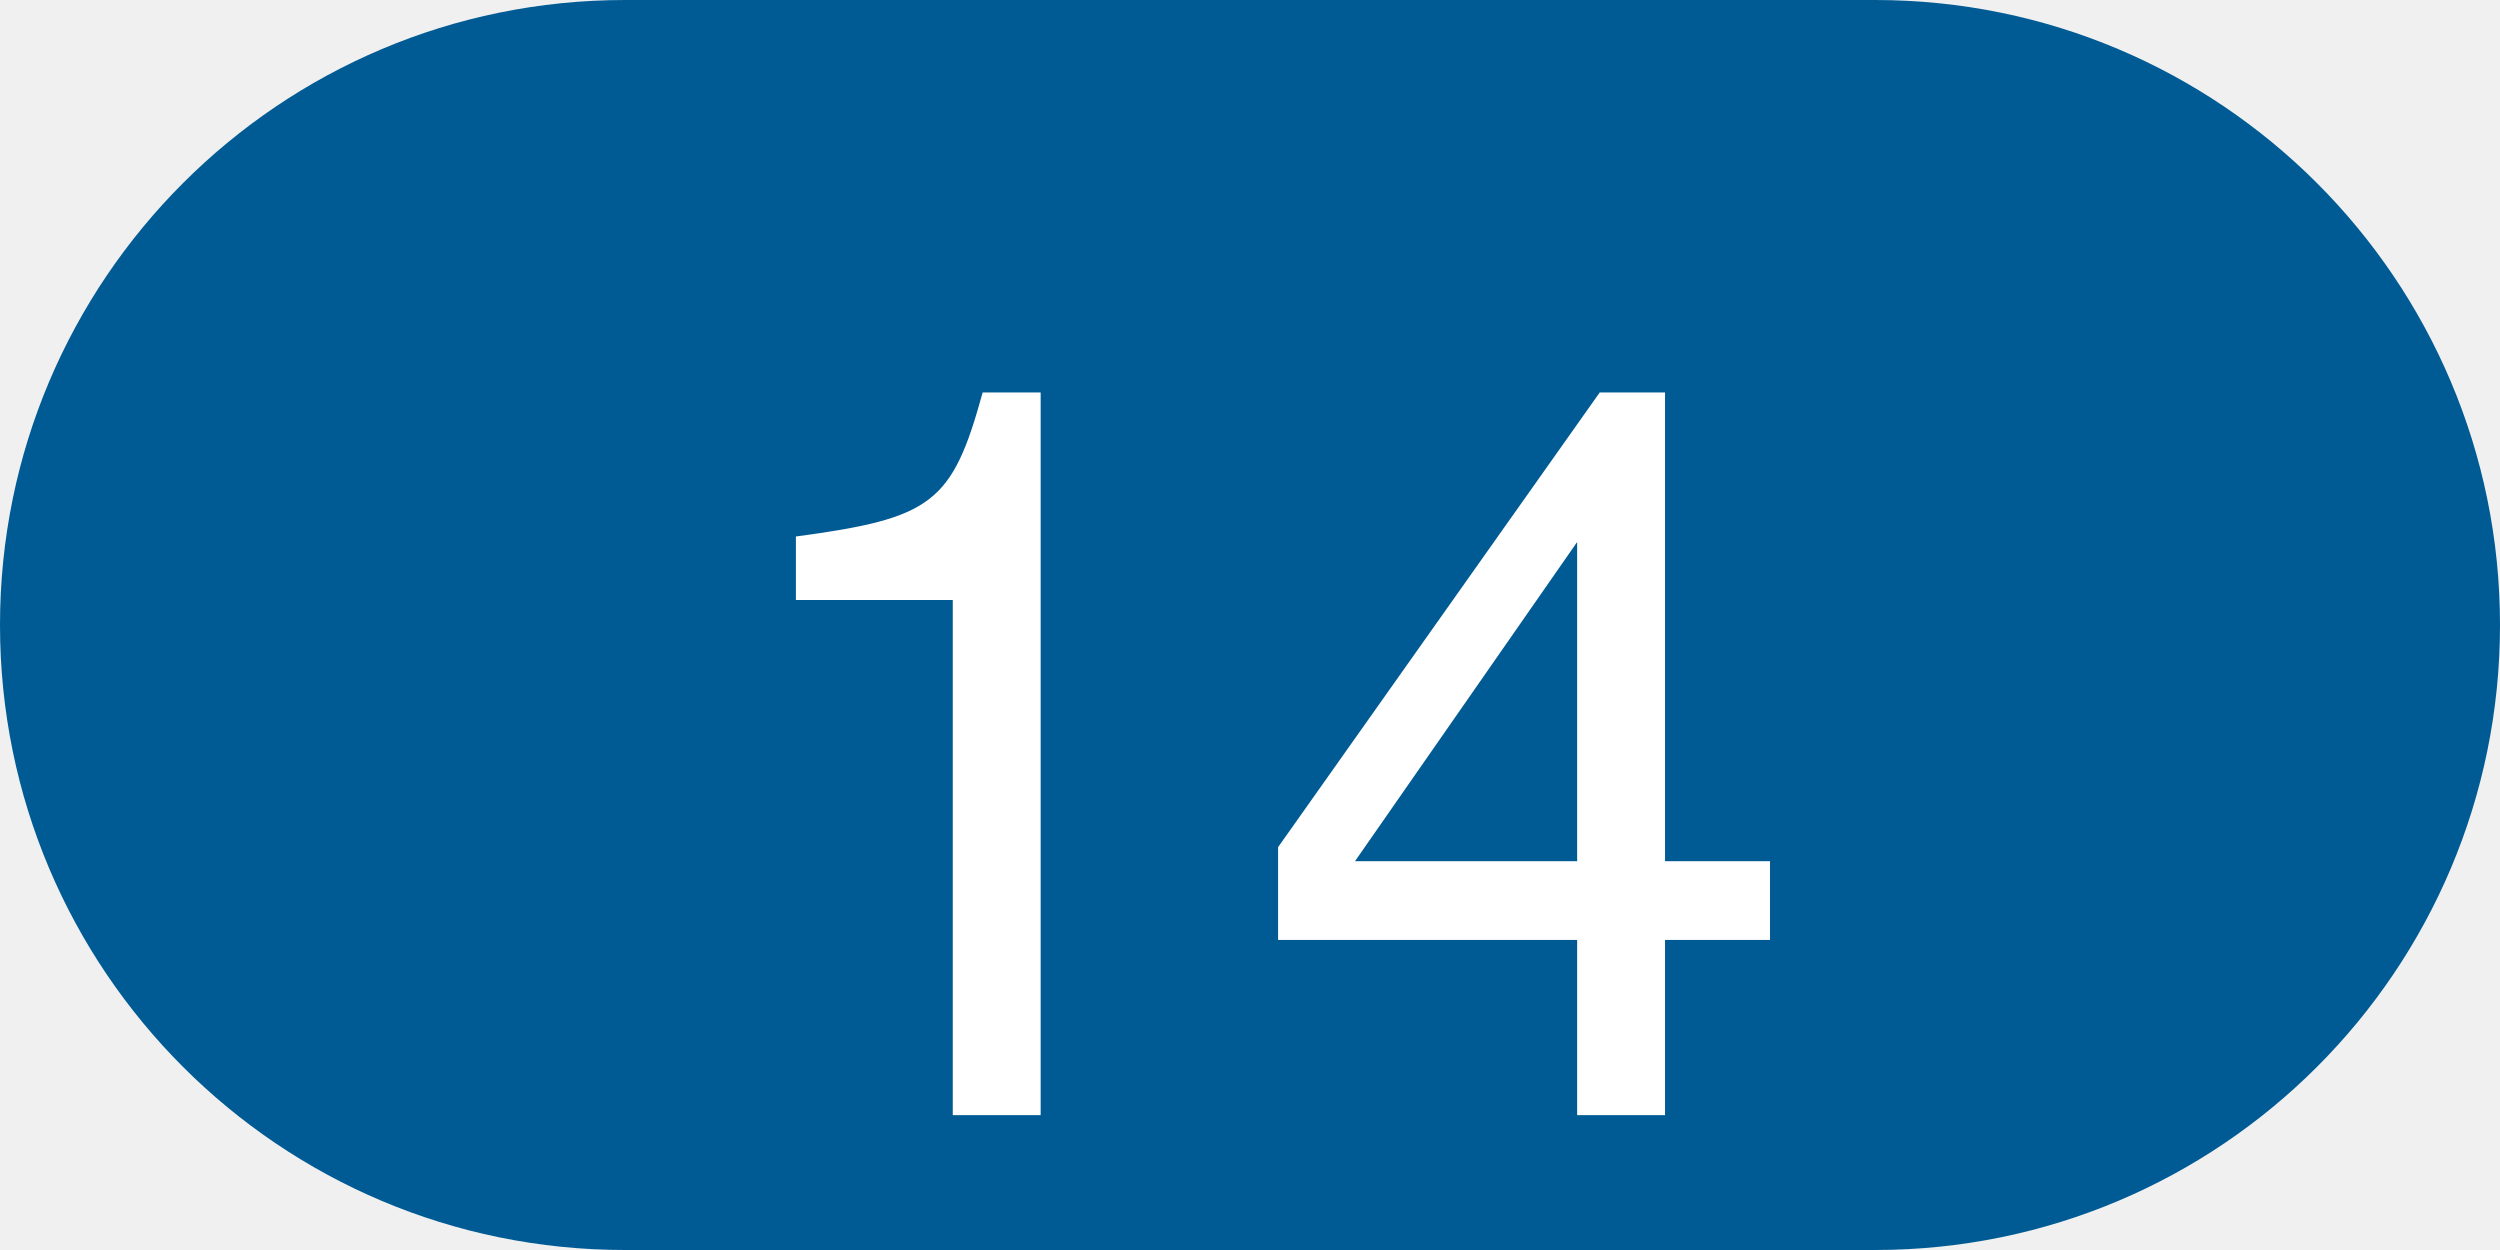
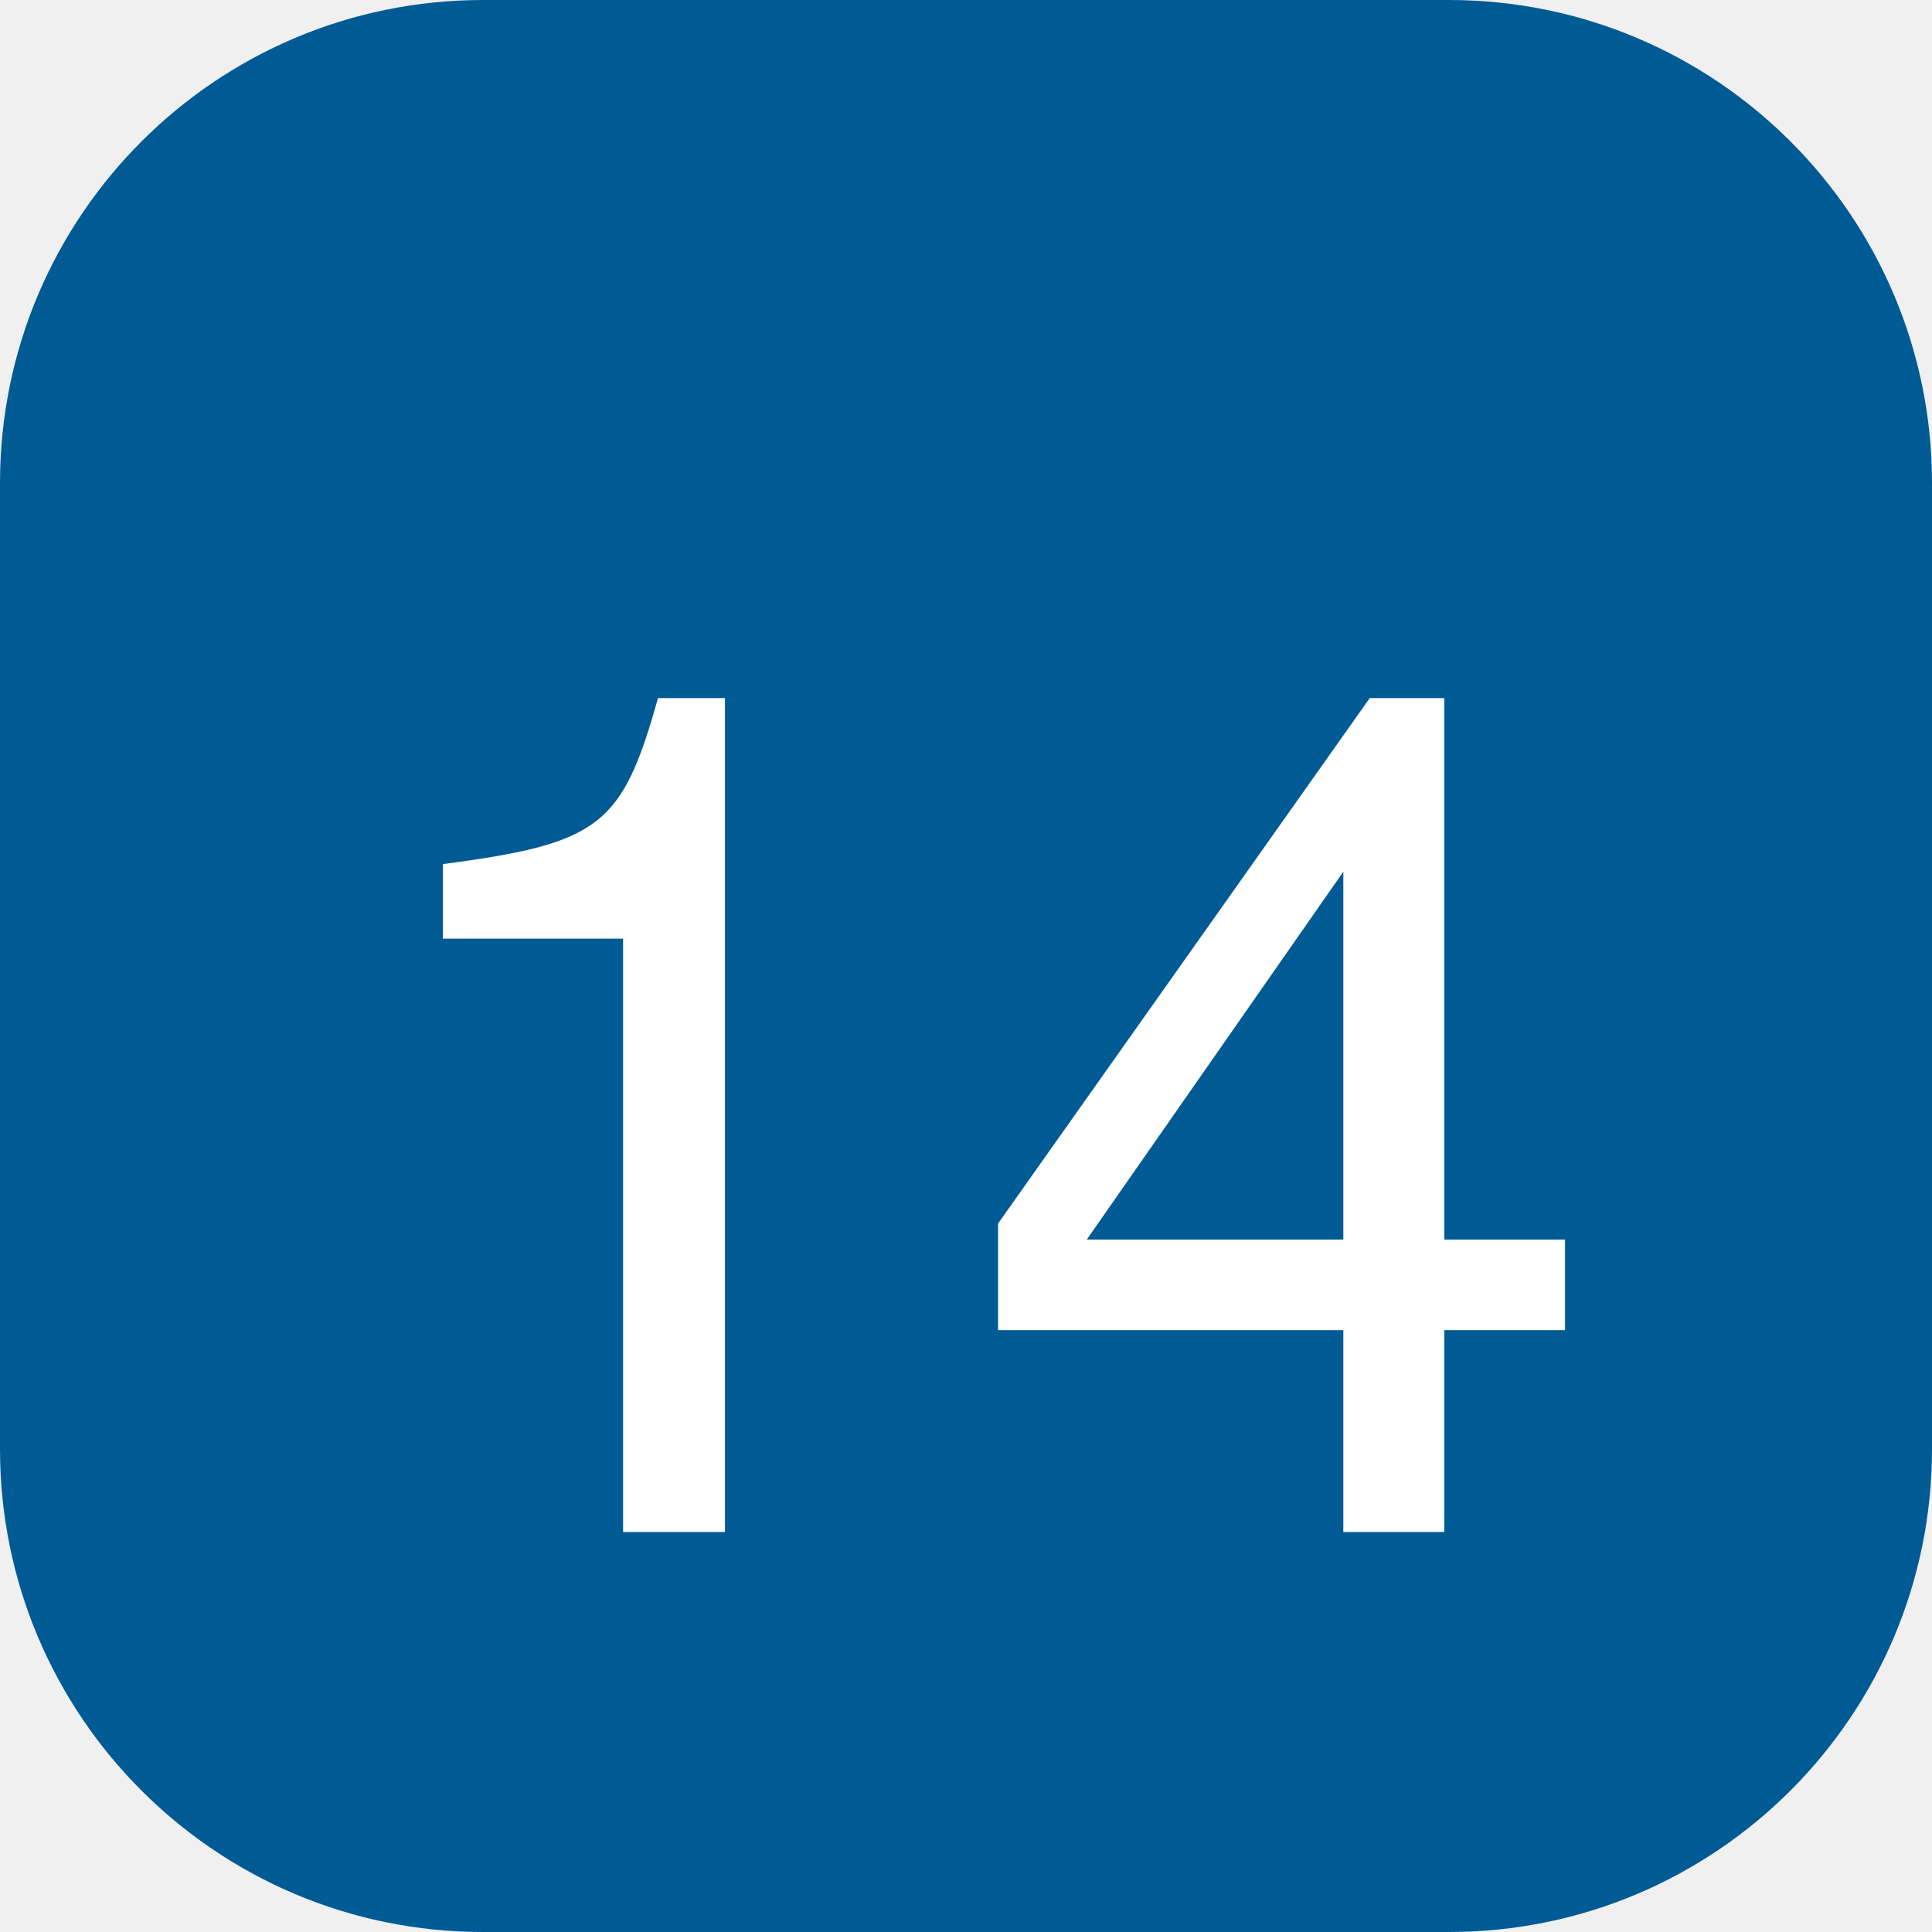
- <svg xmlns="http://www.w3.org/2000/svg" width="64" height="32">
-   <rect x="0" y="0" width="64" height="32" rx="16" ry="16" fill="#005B95" />
-   <text x="32" y="20" font-family="Helvetica Neue, Helvetica, Arial, sans-serif" font-size="25.6" fill="#FFFFFF" text-anchor="middle" dominant-baseline="middle">14</text>
+ <svg xmlns="http://www.w3.org/2000/svg" width="32" height="32">
+   <rect x="0" y="0" width="32" height="32" rx="8" ry="8" fill="#005B95" />
+   <text x="16" y="19" font-family="Helvetica Neue, Helvetica, Arial, sans-serif" font-size="19.1" fill="#FFFFFF" text-anchor="middle" dominant-baseline="middle">14</text>
</svg>
